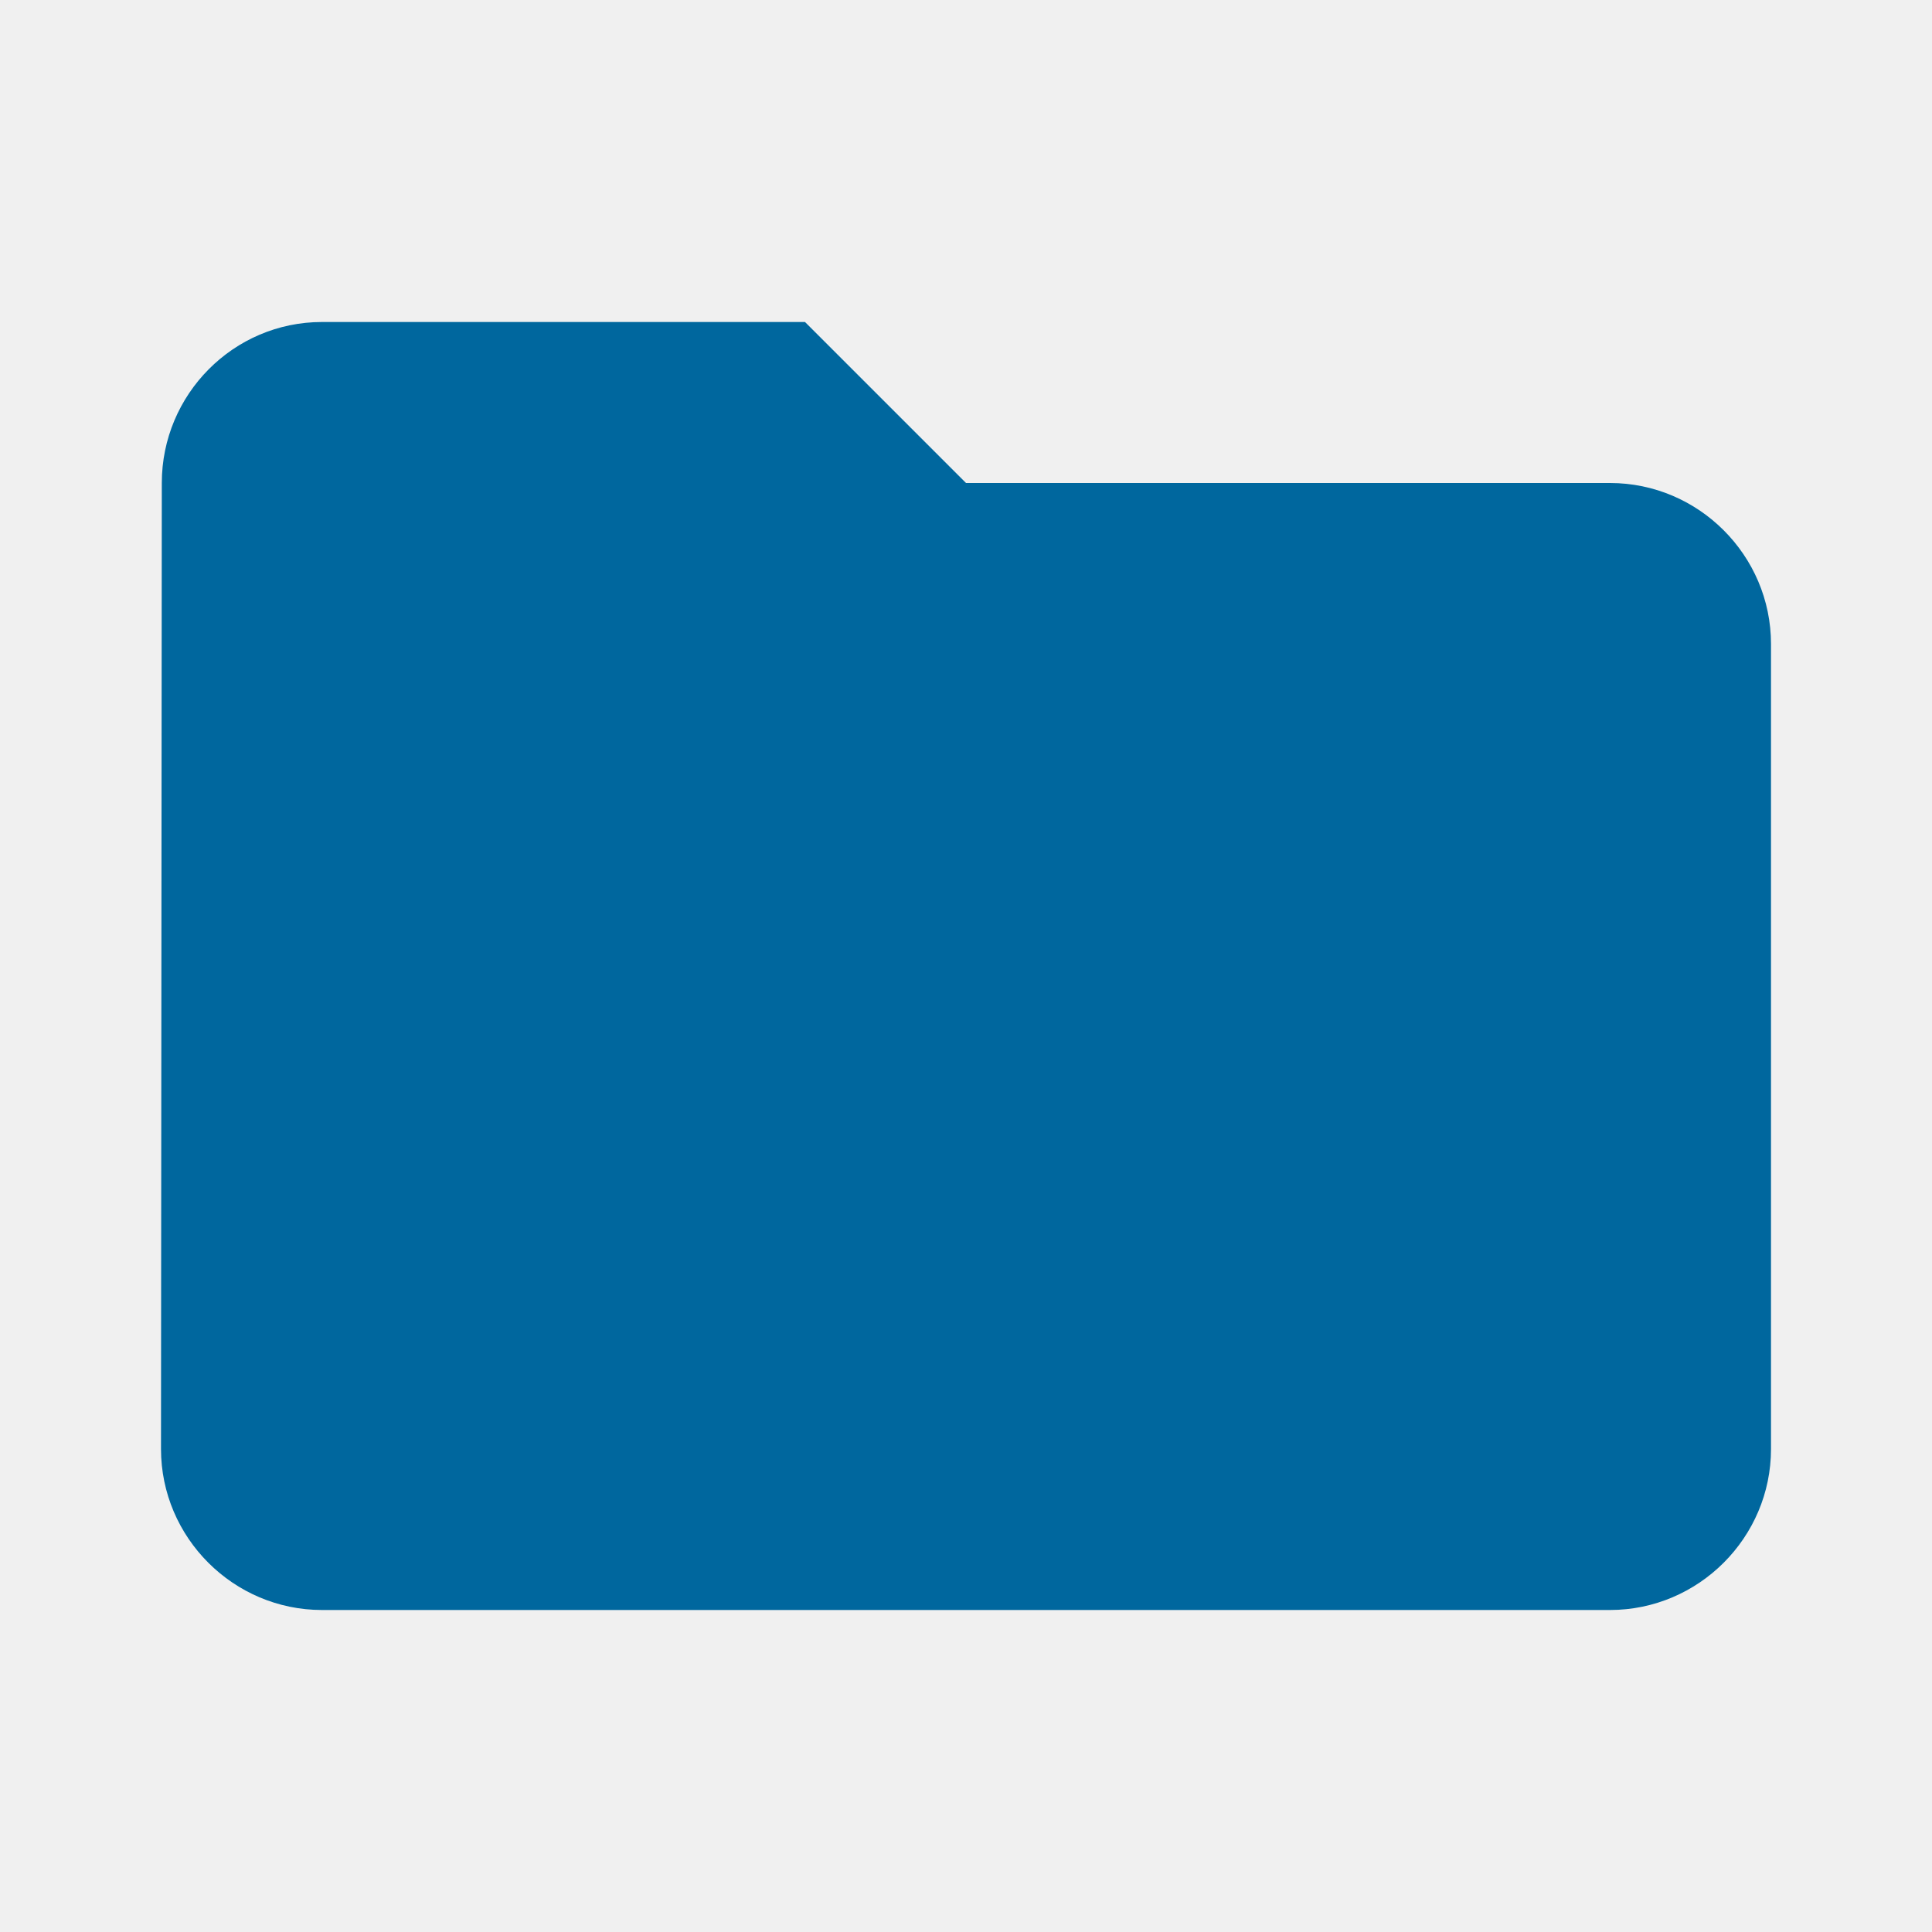
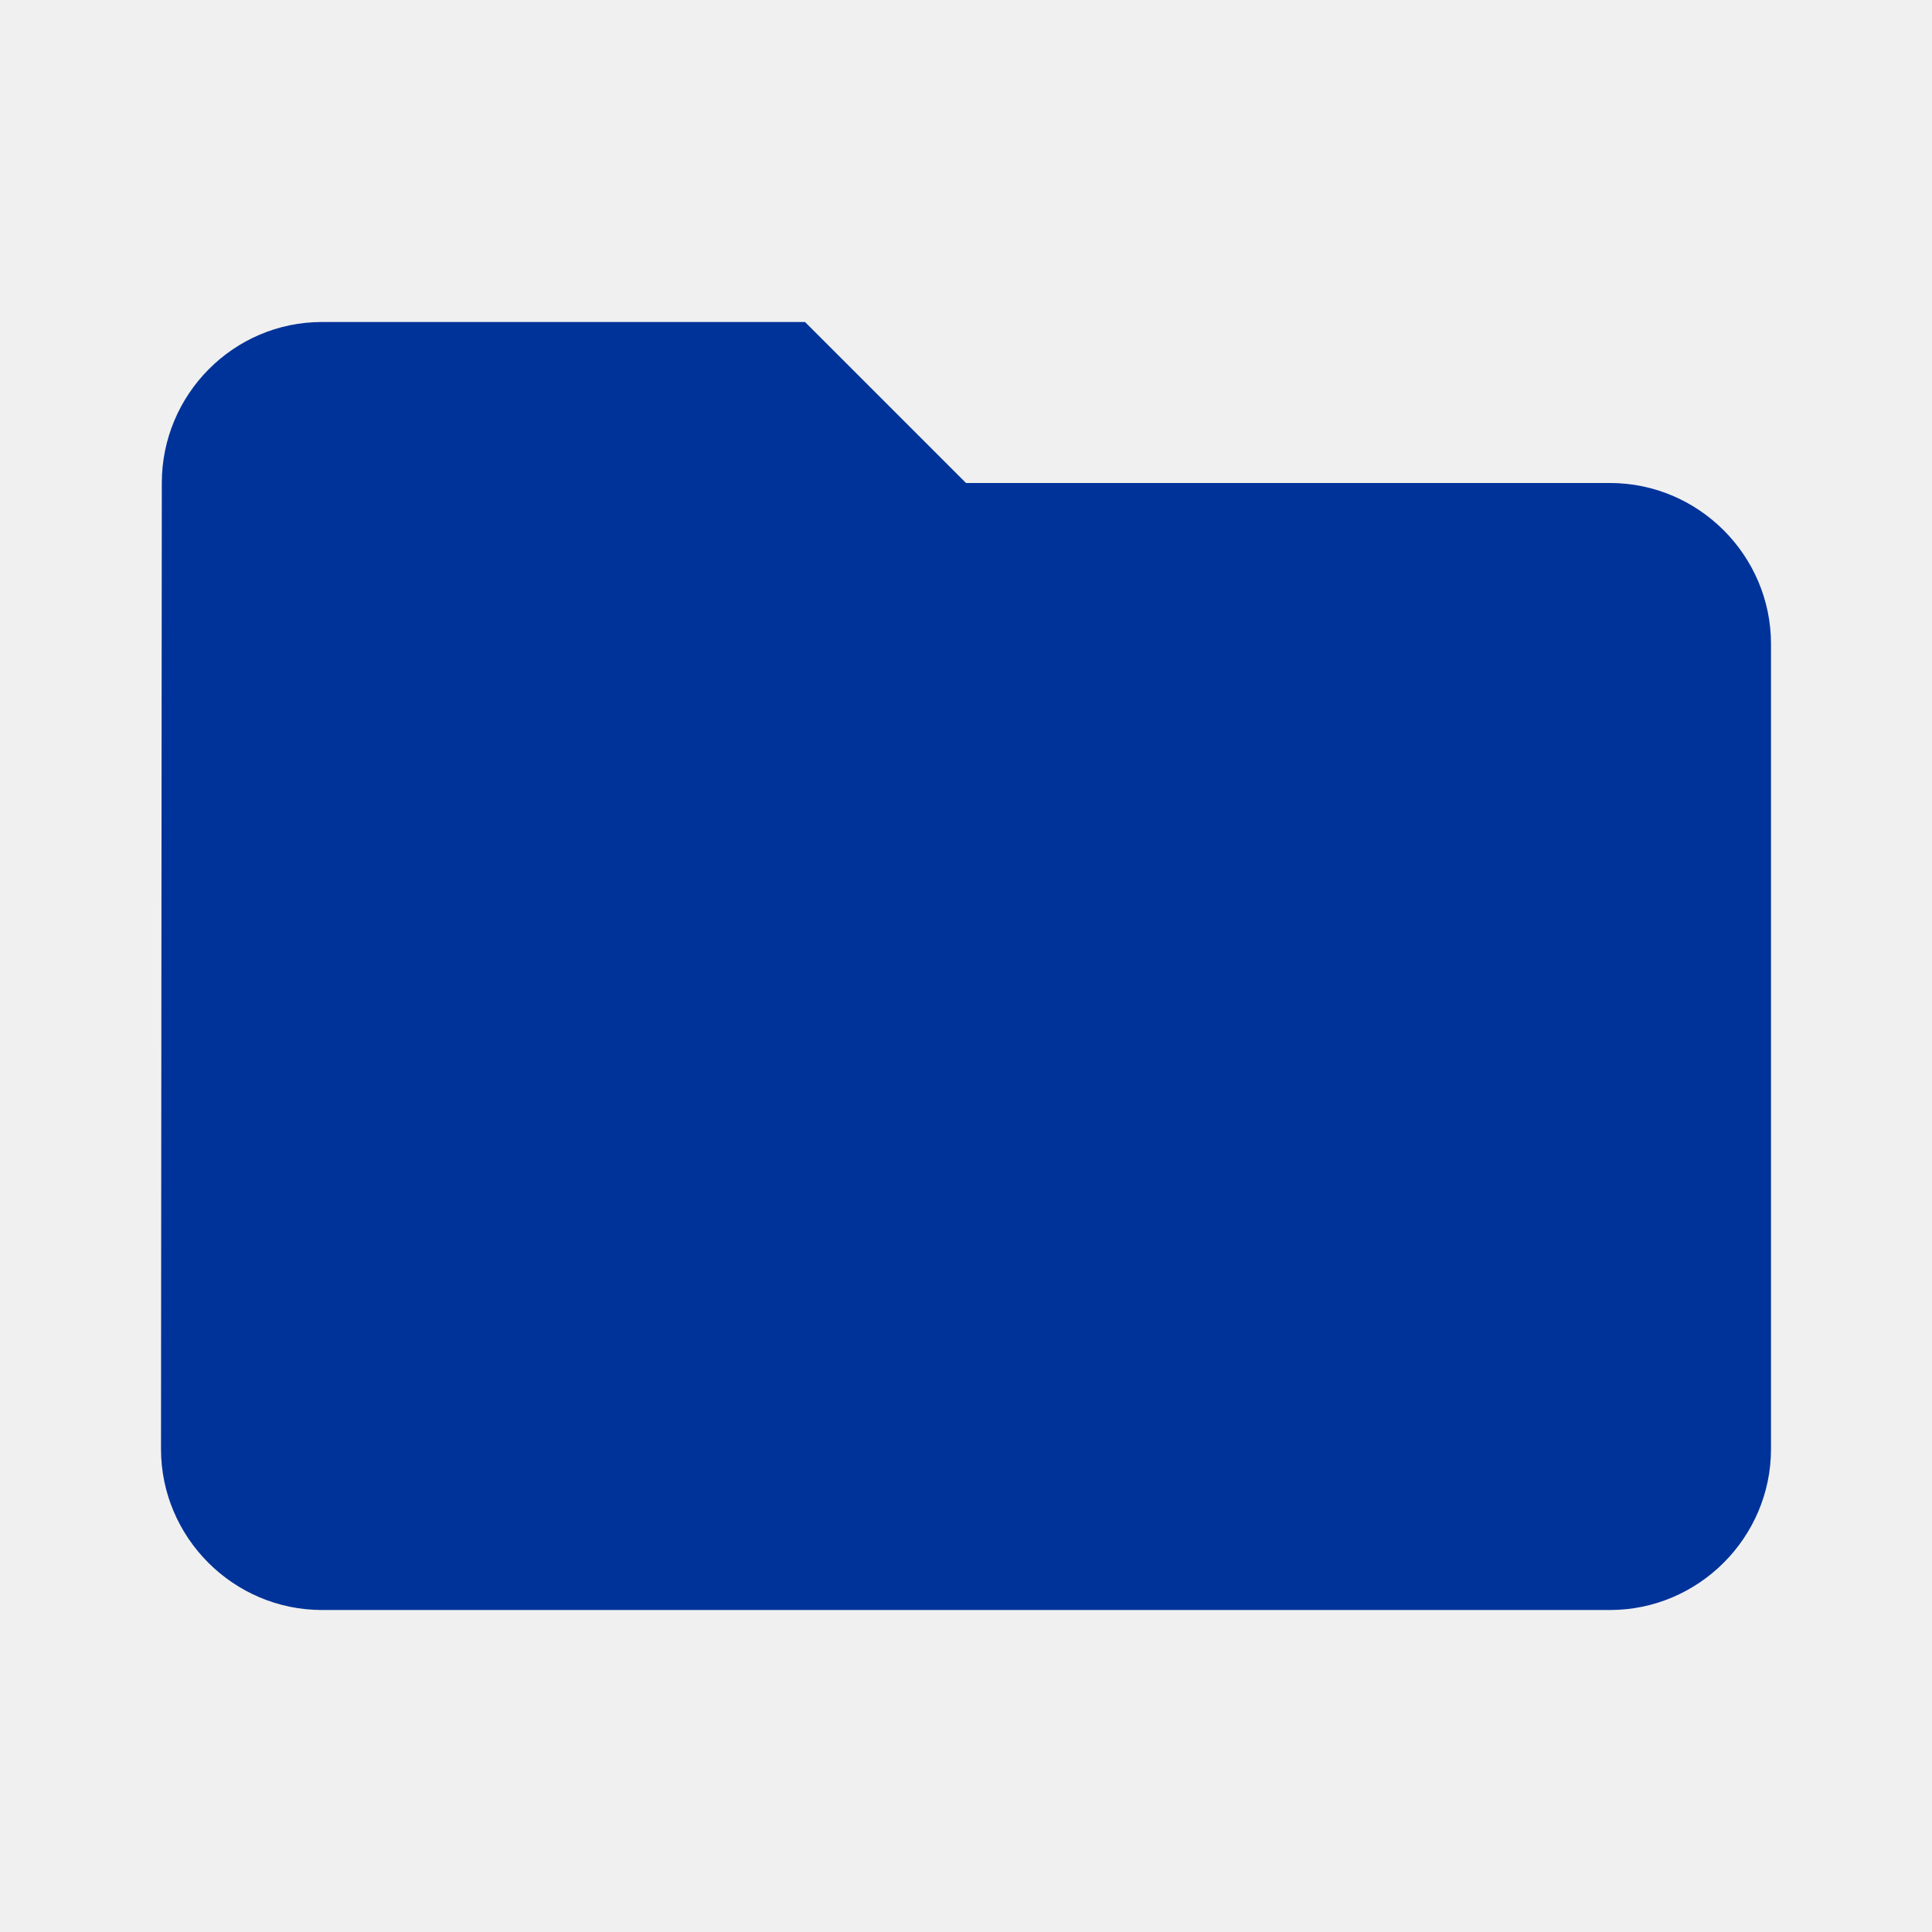
<svg xmlns="http://www.w3.org/2000/svg" width="96" height="96" viewBox="0 0 96 96" fill="none">
  <g clip-path="url(#clip0_1_61)">
-     <path d="M40 16H16C11.6 16 8.04 19.6 8.04 24L8 72C8 76.4 11.6 80 16 80H80C84.4 80 88 76.4 88 72V32C88 27.6 84.4 24 80 24H48L40 16Z" fill="#00679E" />
+     <path d="M40 16H16C11.6 16 8.04 19.6 8.04 24L8 72C8 76.4 11.6 80 16 80H80C84.4 80 88 76.4 88 72V32C88 27.6 84.4 24 80 24H48L40 16Z" fill="#003399" />
  </g>
  <defs>
    <clipPath id="clip0_1_61">
      <rect width="96" height="96" fill="white" />
    </clipPath>
  </defs>
</svg>
